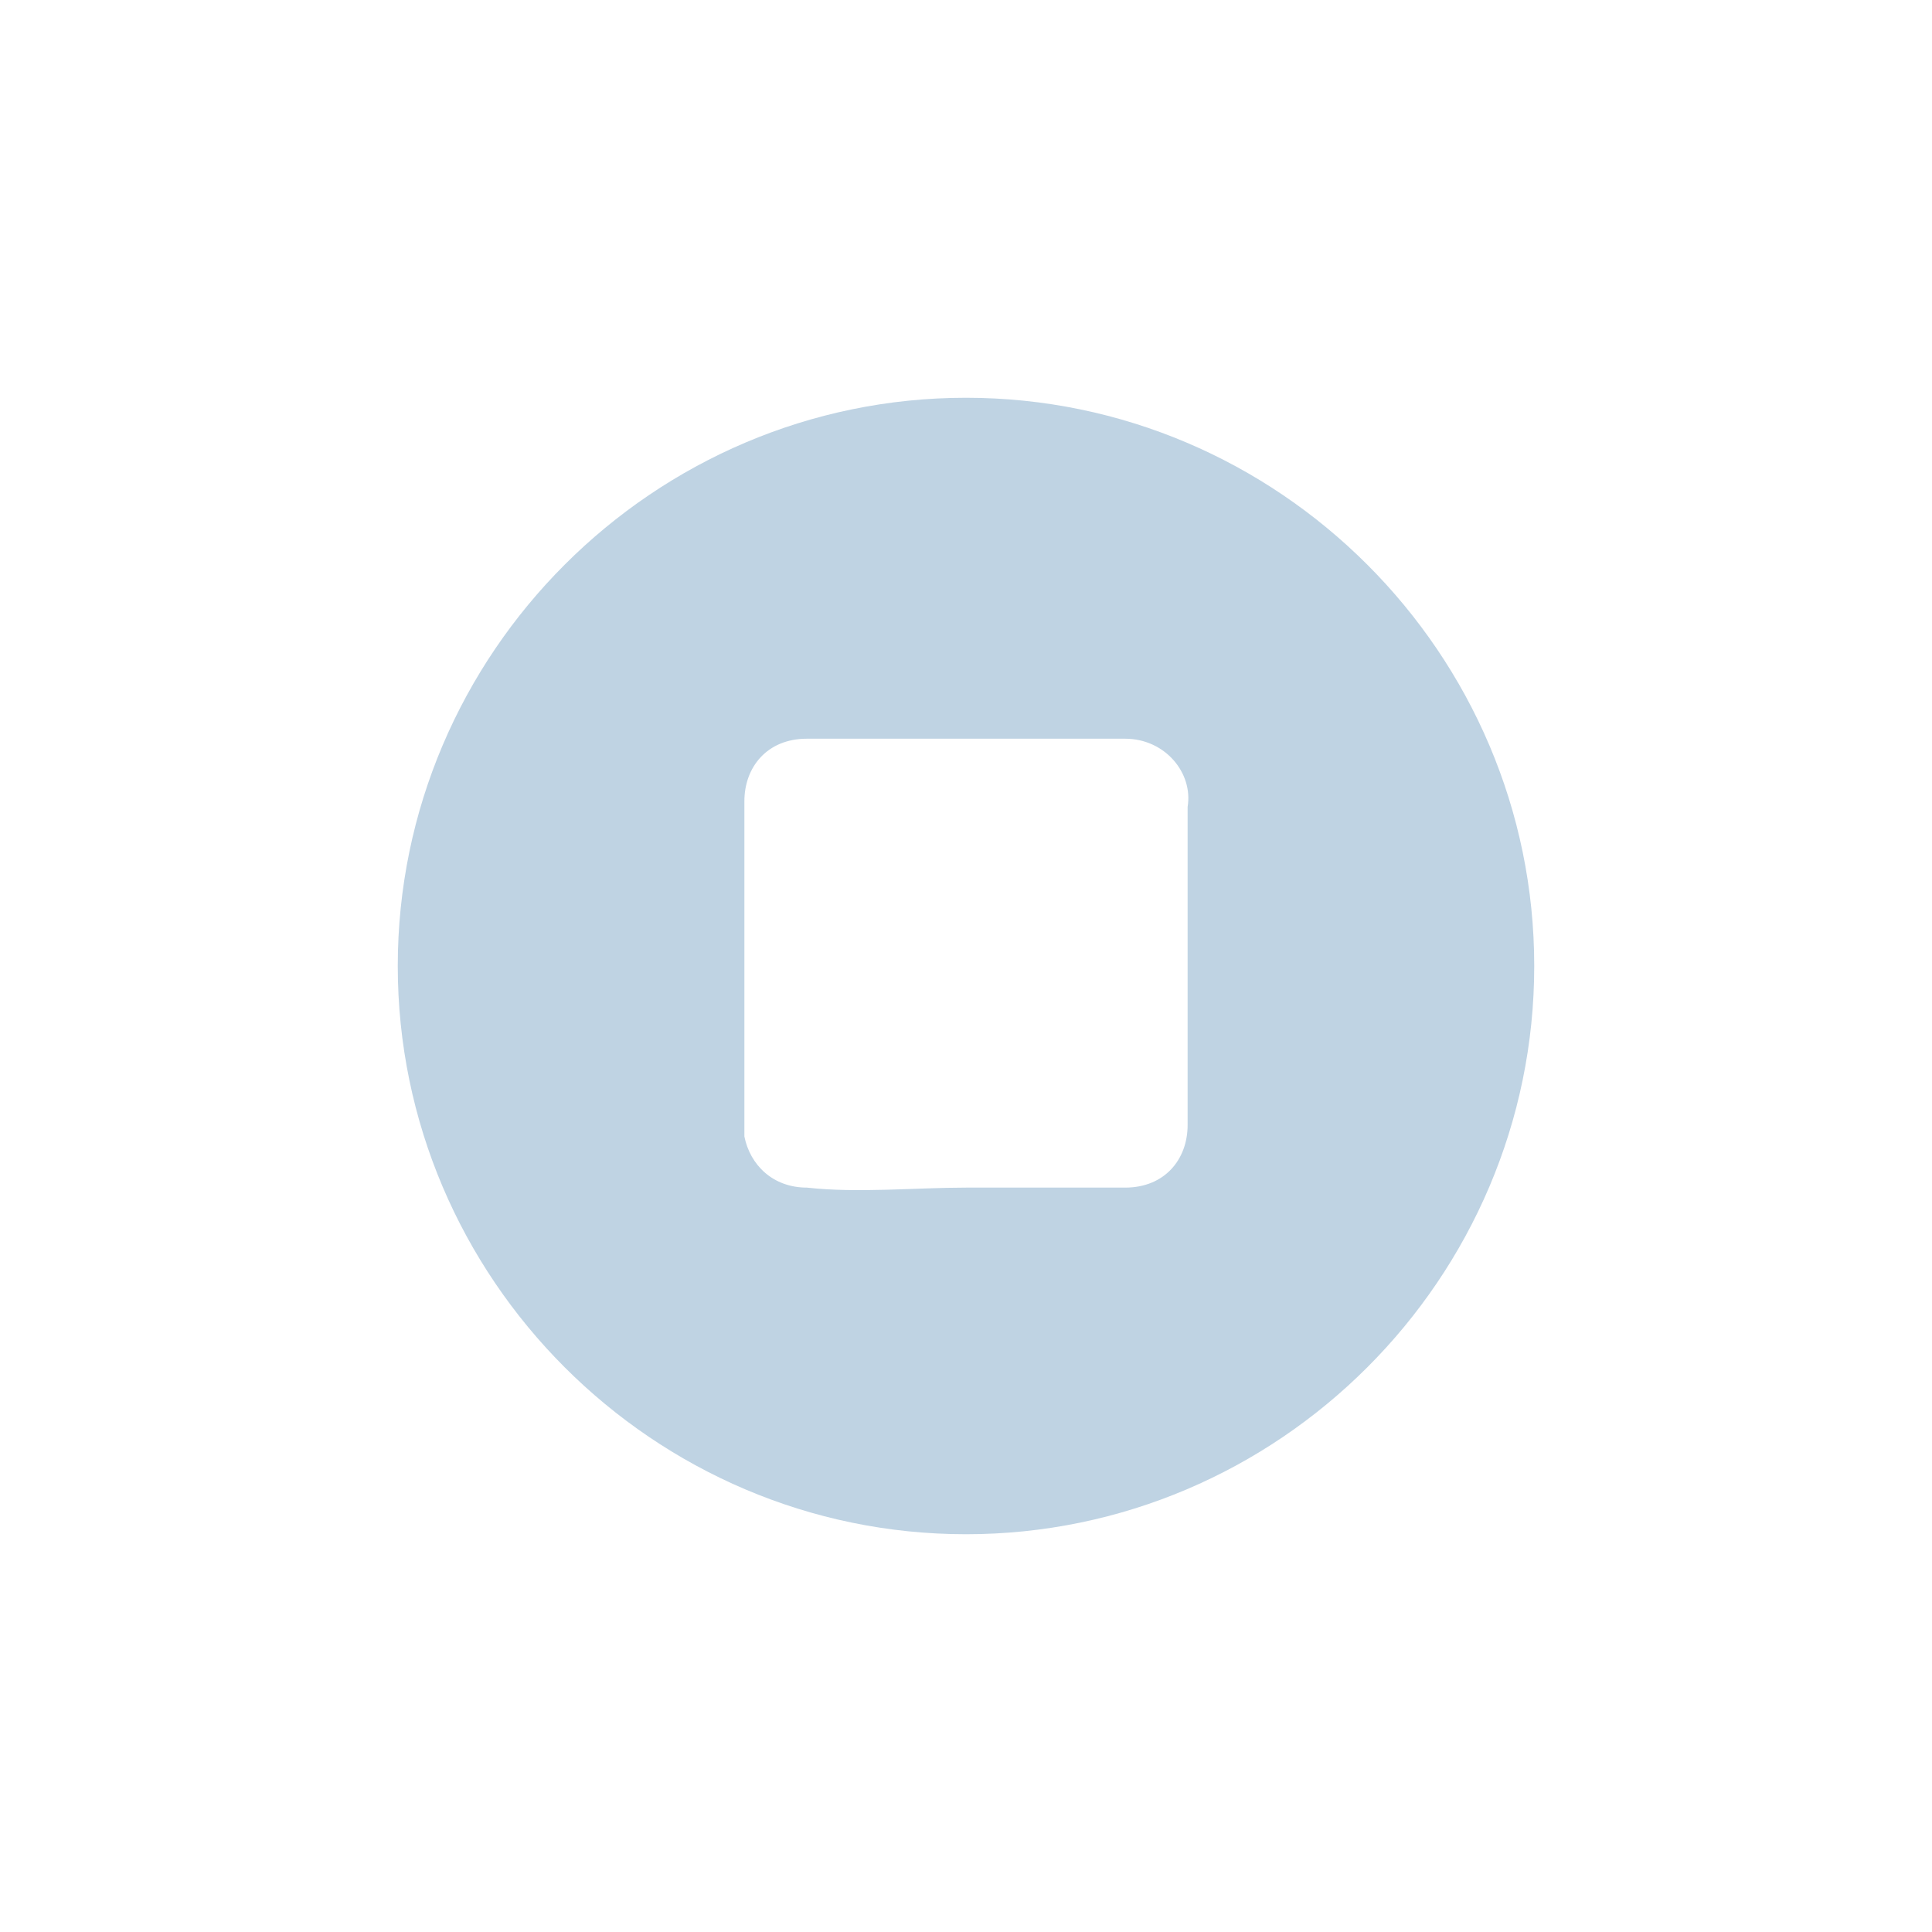
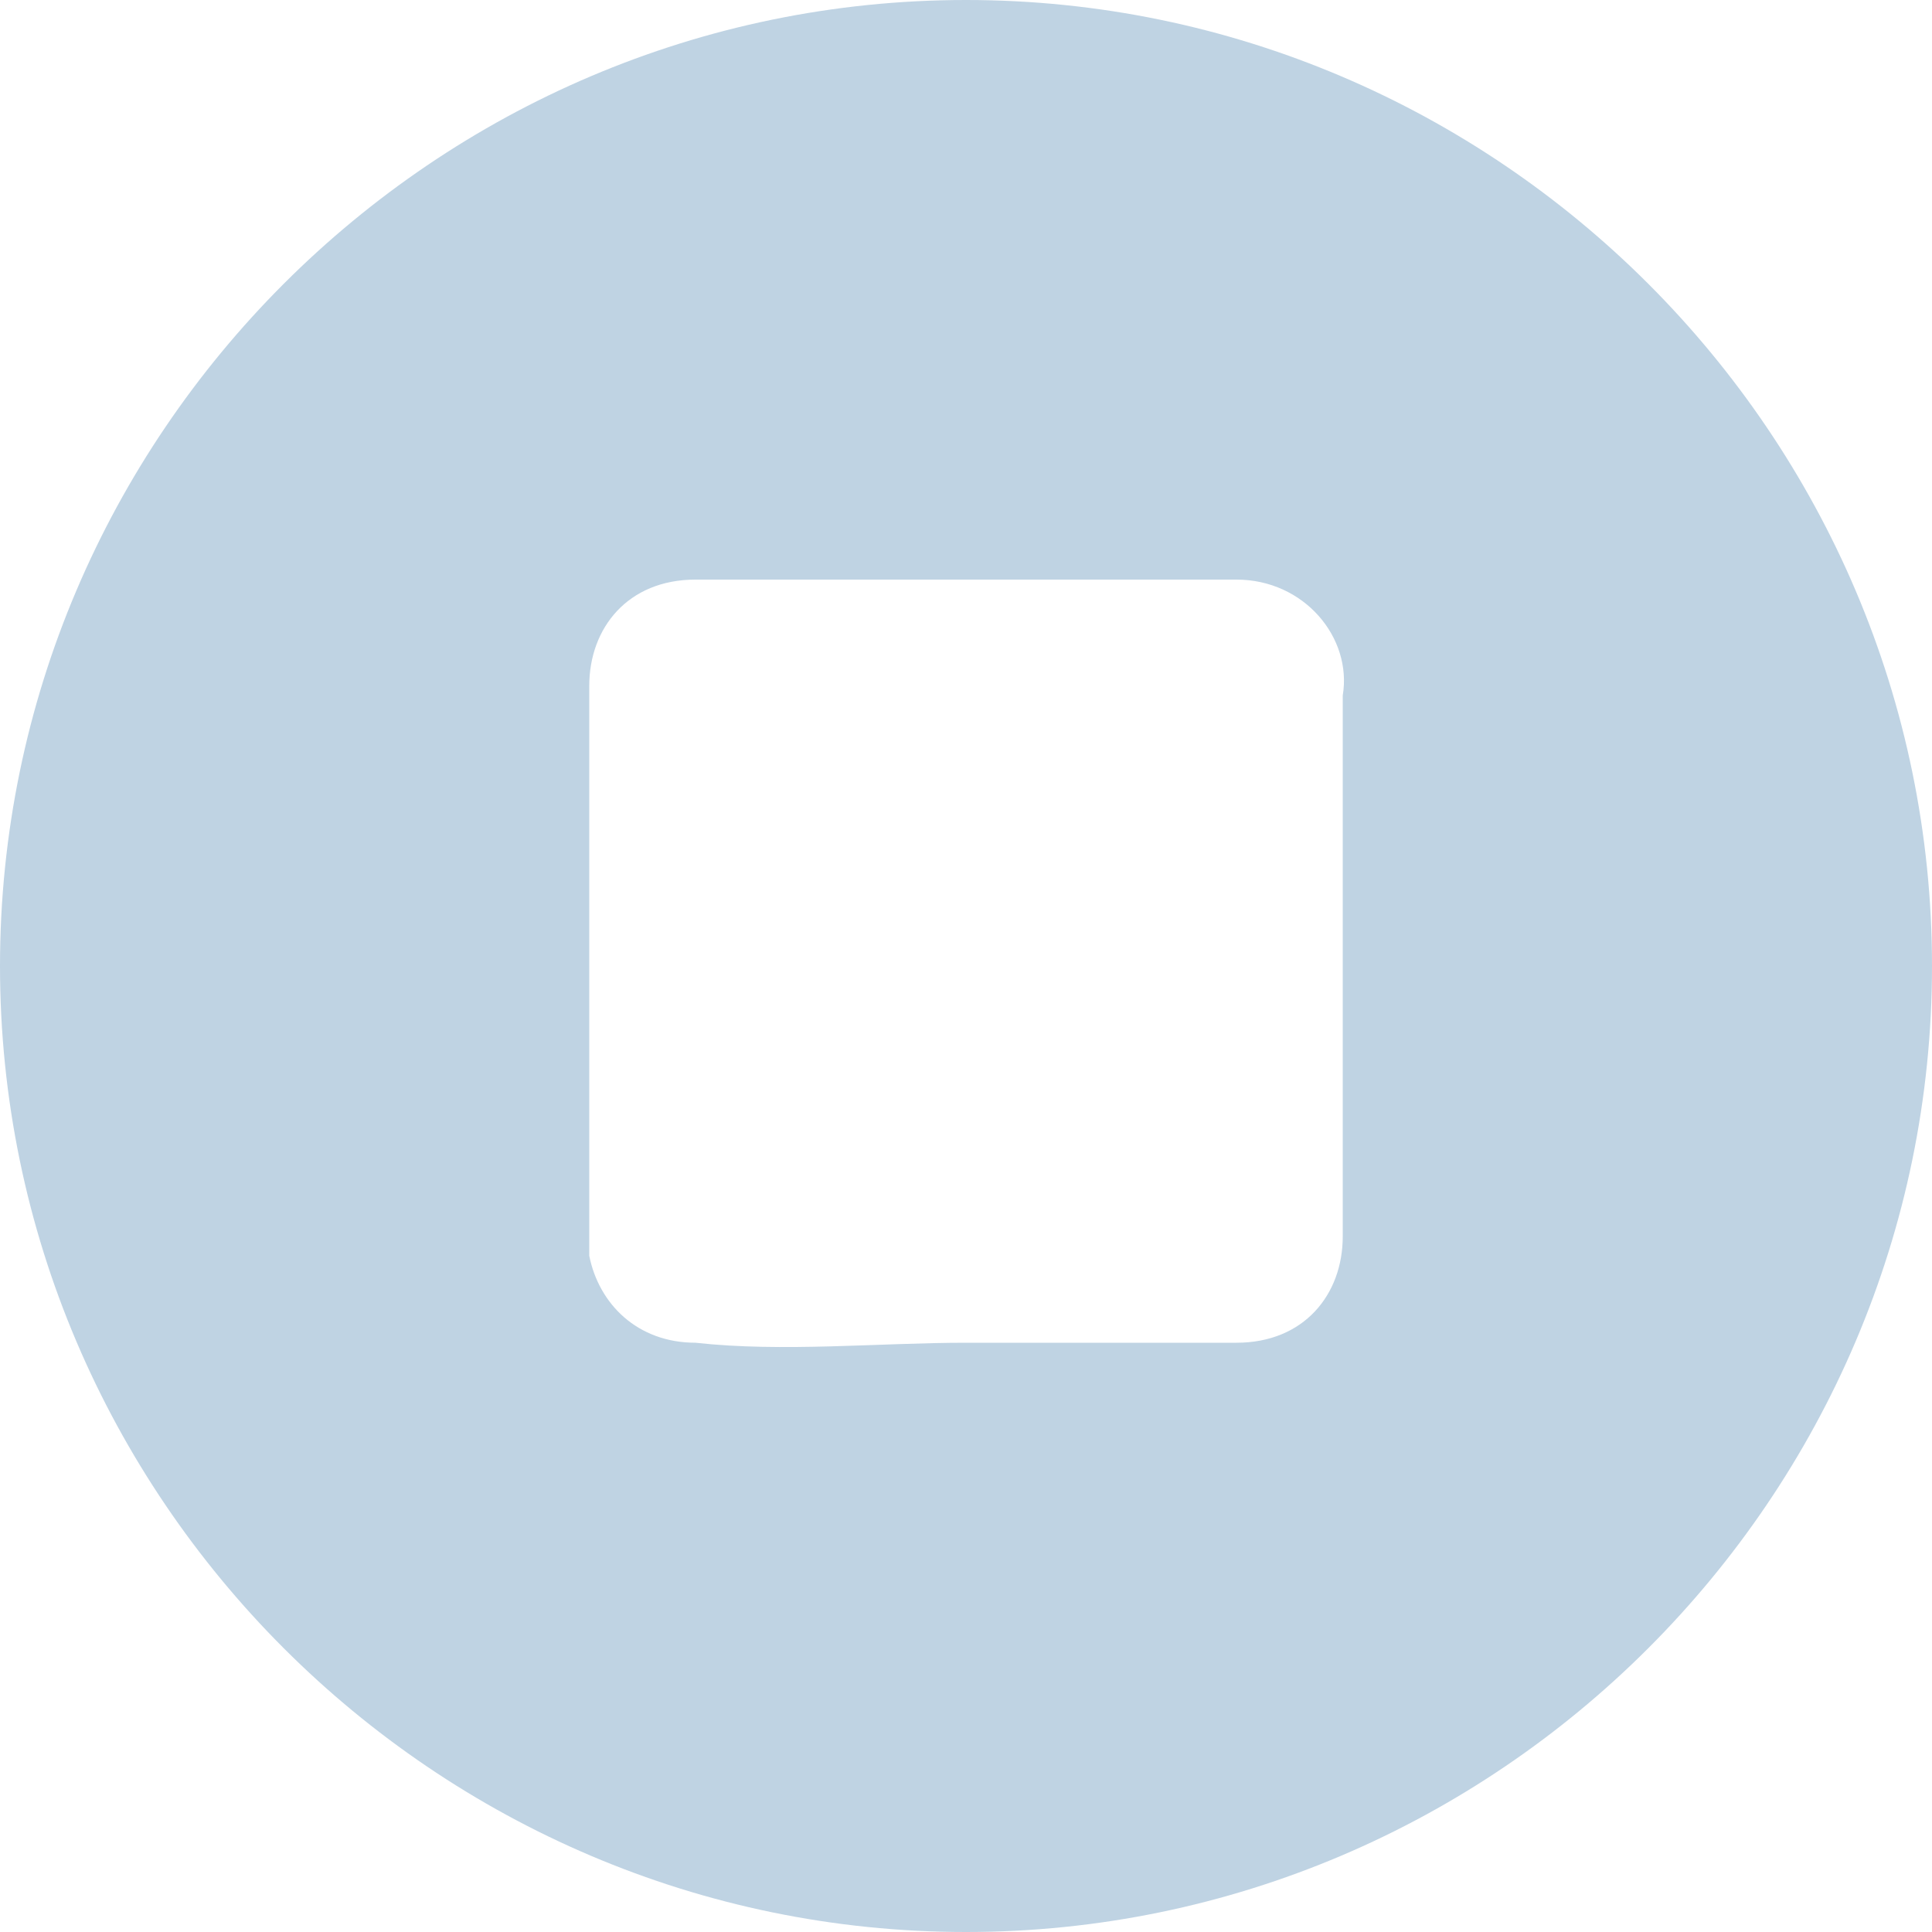
- <svg xmlns="http://www.w3.org/2000/svg" width="34" height="34" viewBox="0 0 34 34" fill="none">
-   <path d="M7 17C7 11.5 11.5 7 17 7C22.5 7 27 11.5 27 17C27 22.5 22.5 27 17 27C11.5 27 7 22.5 7 17ZM17 20.9C17.9 20.9 18.9 20.9 19.8 20.9C20.5 20.9 20.9 20.4 20.9 19.8C20.9 17.9 20.9 16.1 20.9 14.2C21 13.6 20.5 13 19.8 13C17.9 13 16.1 13 14.2 13C13.5 13 13.1 13.5 13.1 14.1C13.1 16 13.1 17.8 13.1 19.7C13.1 19.8 13.1 19.9 13.1 20C13.2 20.5 13.6 20.9 14.2 20.9C15.1 21 16.1 20.9 17 20.9Z" fill="#BFD3E3" />
+ <svg xmlns="http://www.w3.org/2000/svg" width="20" height="20" fill="none" viewBox="0 0 20 20">
+   <path fill="#BFD3E3" d="M0 10C0 4.5 4.5 0 10 0s10 4.5 10 10-4.5 10-10 10S0 15.5 0 10Zm10 3.9h2.8c.7 0 1.1-.5 1.1-1.1V7.2c.1-.6-.4-1.2-1.1-1.2H7.2c-.7 0-1.1.5-1.1 1.1V13c.1.5.5.9 1.1.9.9.1 1.9 0 2.8 0Z" />
</svg>
